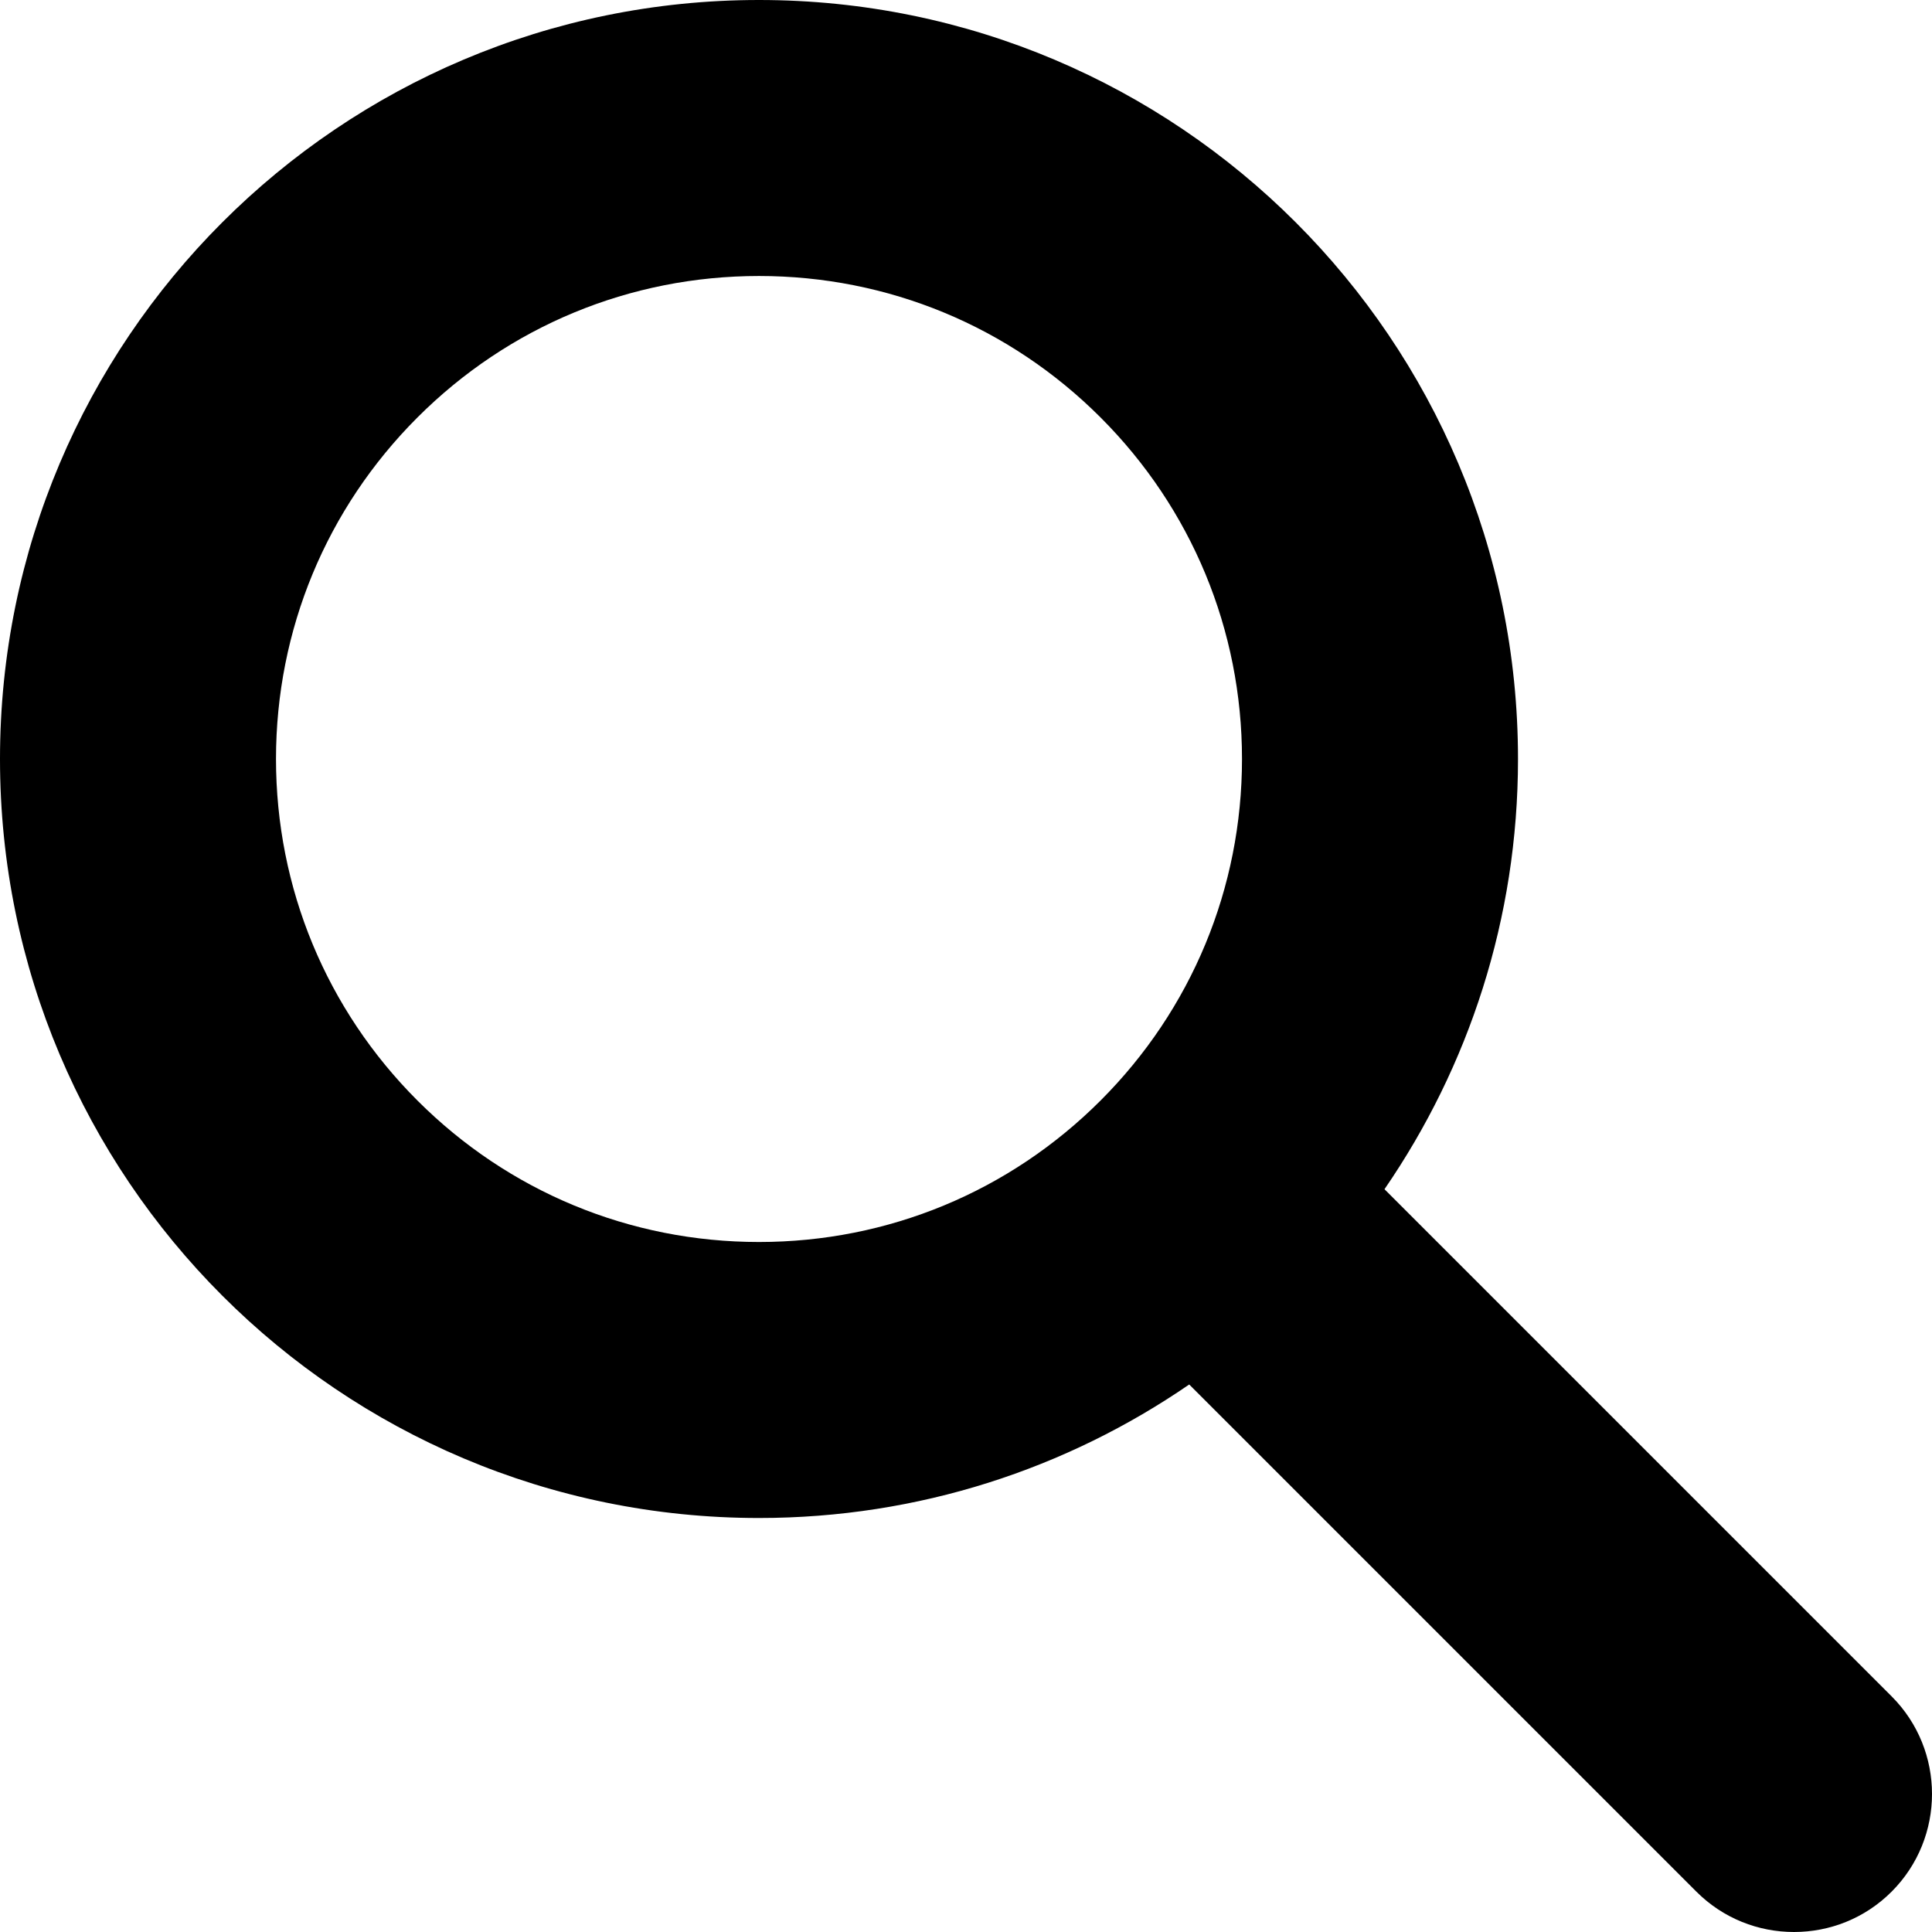
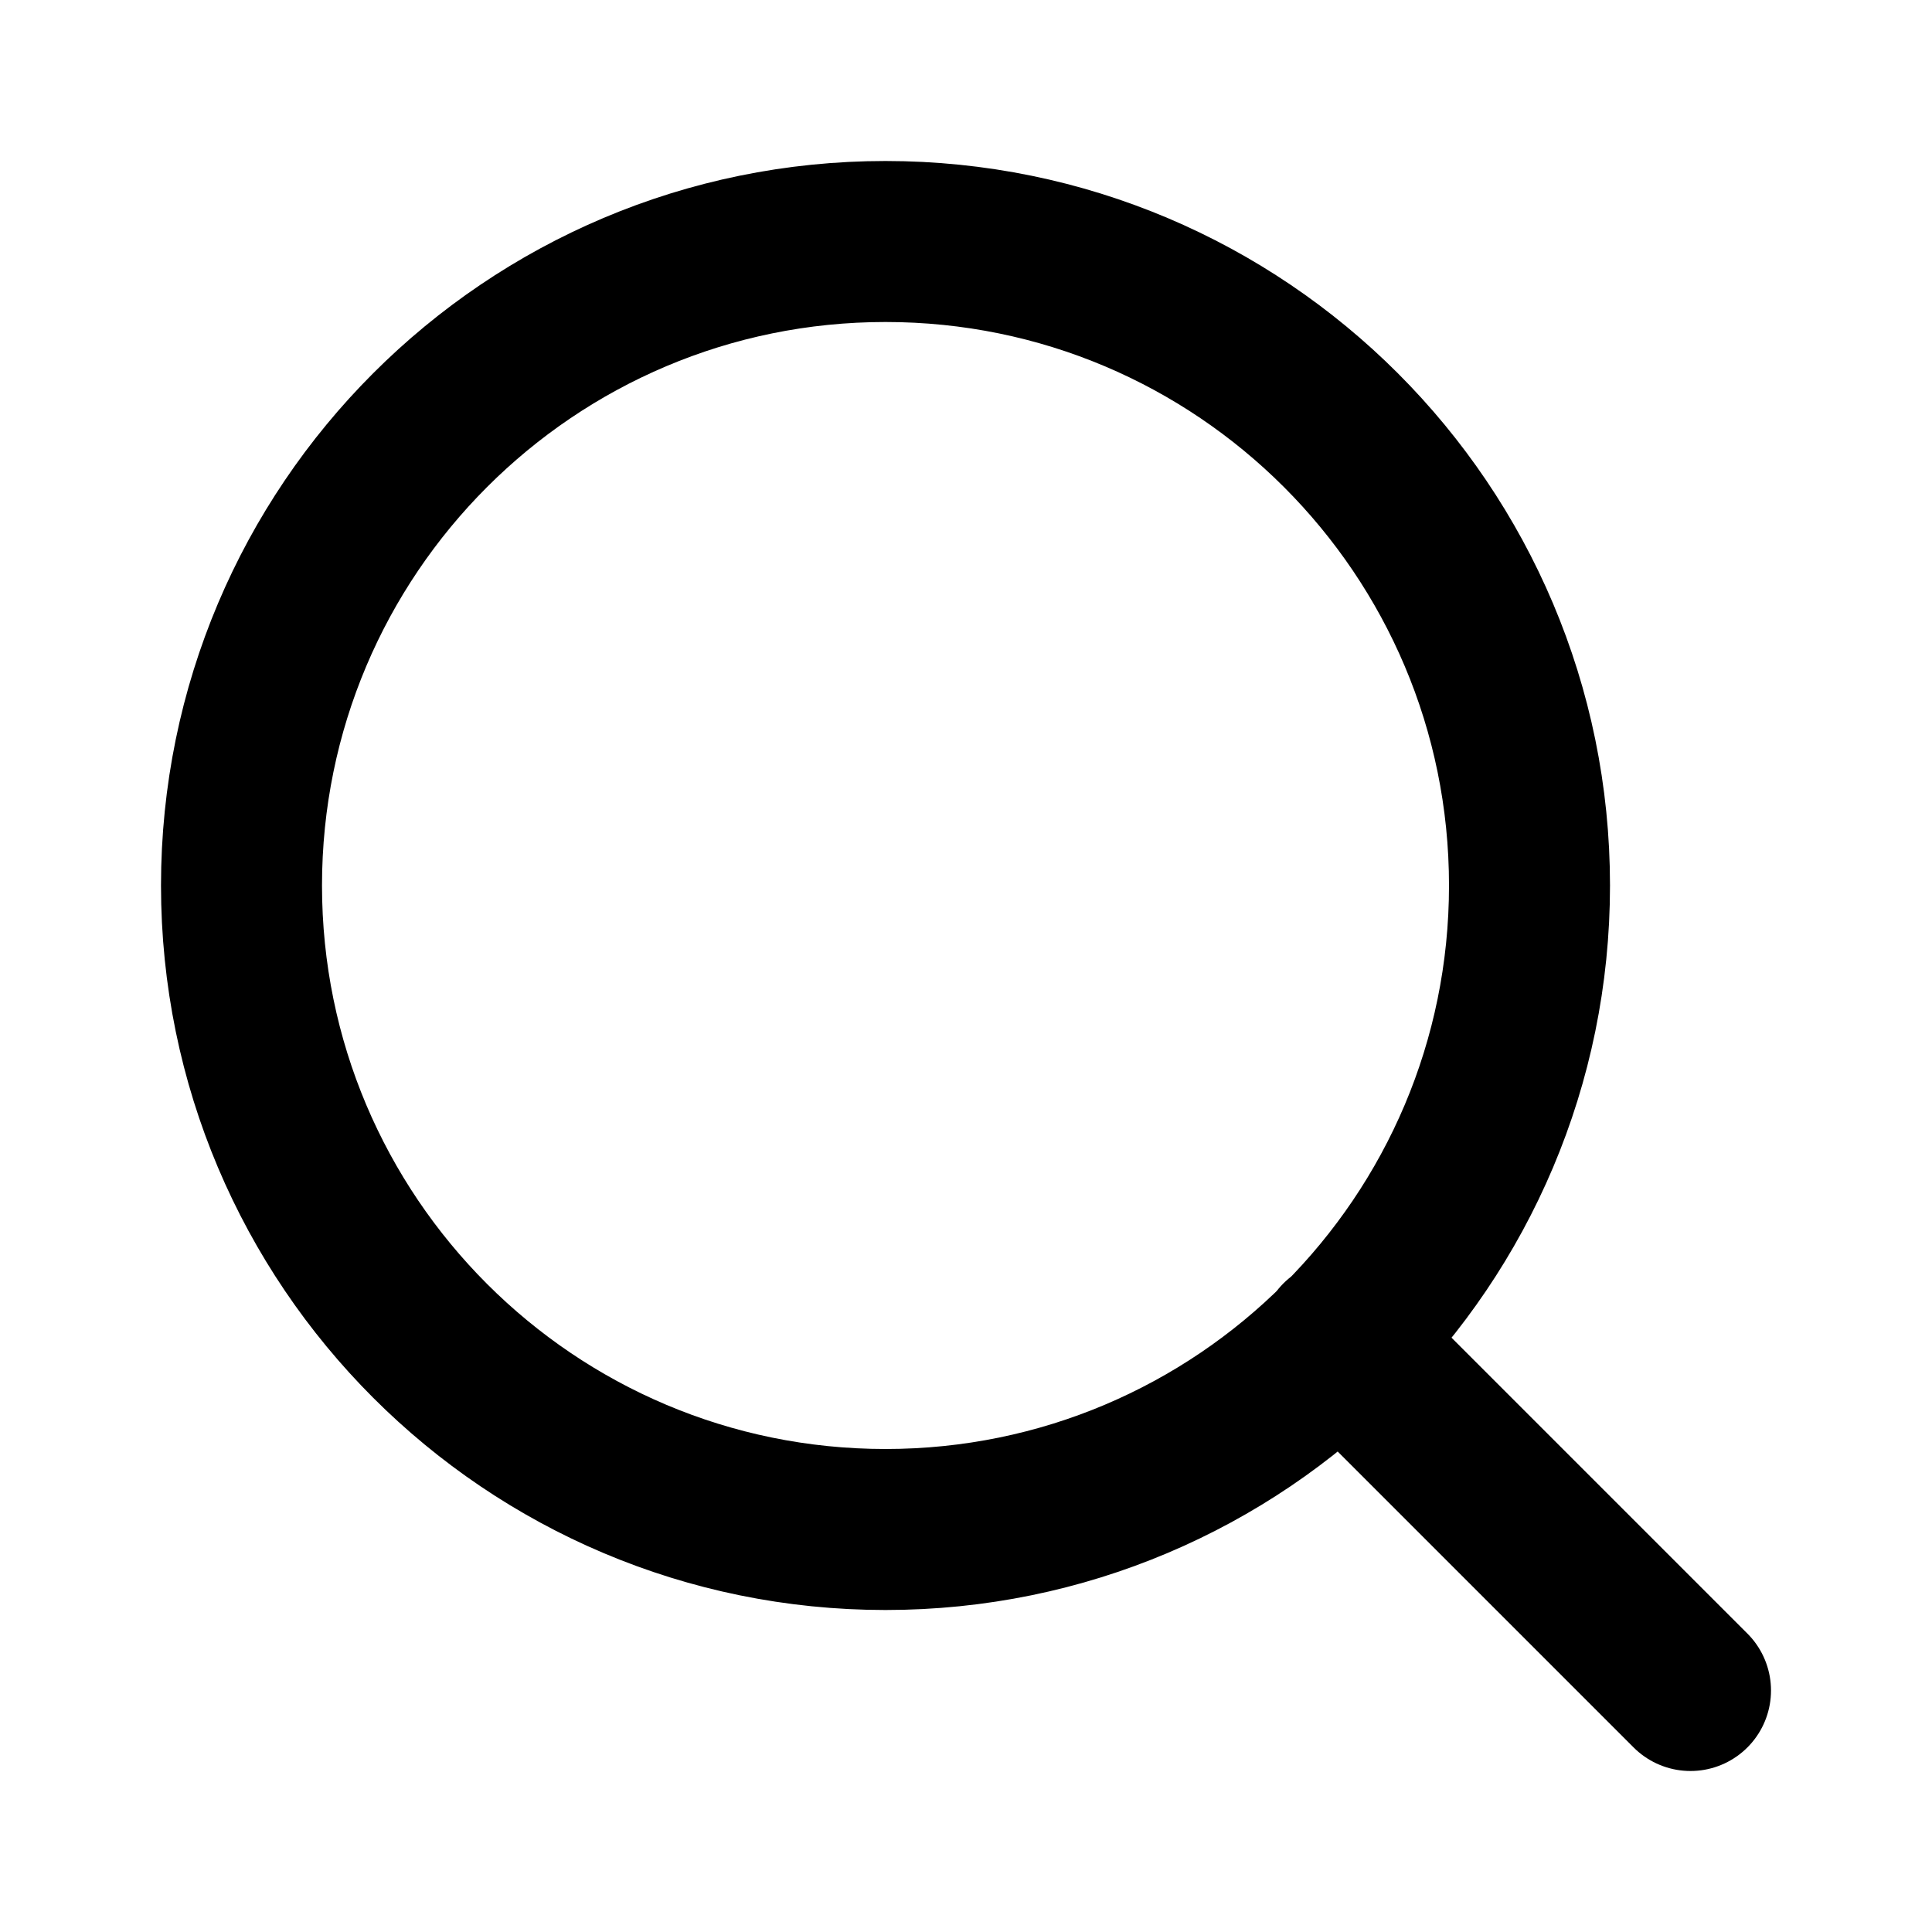
- <svg xmlns="http://www.w3.org/2000/svg" width="560" height="560" viewBox="0 0 560 560">
-   <path d="M548.3 491.7l-147-147C425.7 309.2 440 266.3 440 220 440 98.5 341.5 0 220 0S0 98.5 0 220s98.5 220 220 220c46.3 0 89.2-14.3 124.7-38.7l147 147c7.8 7.8 18 11.7 28.3 11.7s20.5-3.9 28.3-11.7c15.6-15.6 15.6-41 0-56.6zM220 360c-37.4 0-72.6-14.6-99-41-26.4-26.4-41-61.6-41-99s14.6-72.6 41-99c26.4-26.4 61.6-41 99-41s72.6 14.6 99 41c26.4 26.4 41 61.6 41 99s-14.6 72.6-41 99c-26.4 26.4-61.6 41-99 41z" />
+ <svg xmlns="http://www.w3.org/2000/svg" width="24px" height="24px" viewBox="0 0 24 24" version="1.1">
+   <g id="icon/search" stroke="none" stroke-width="1" fill="none" fill-rule="evenodd" stroke-linecap="round" stroke-linejoin="round">
+     <path d="M21,21 L16.65,16.65 M11,19 C15.418,19 19,15.418 19,11 C19,6.582 15.418,3 11,3 C6.582,3 3,6.582 3,11 M11,19 C6.582,19 3,15.418 3,11 C3,6.582 6.582,3 11,3 C15.418,3 19,6.582 19,11" id="Shape" stroke="#000000" stroke-width="2" />
+   </g>
</svg>
